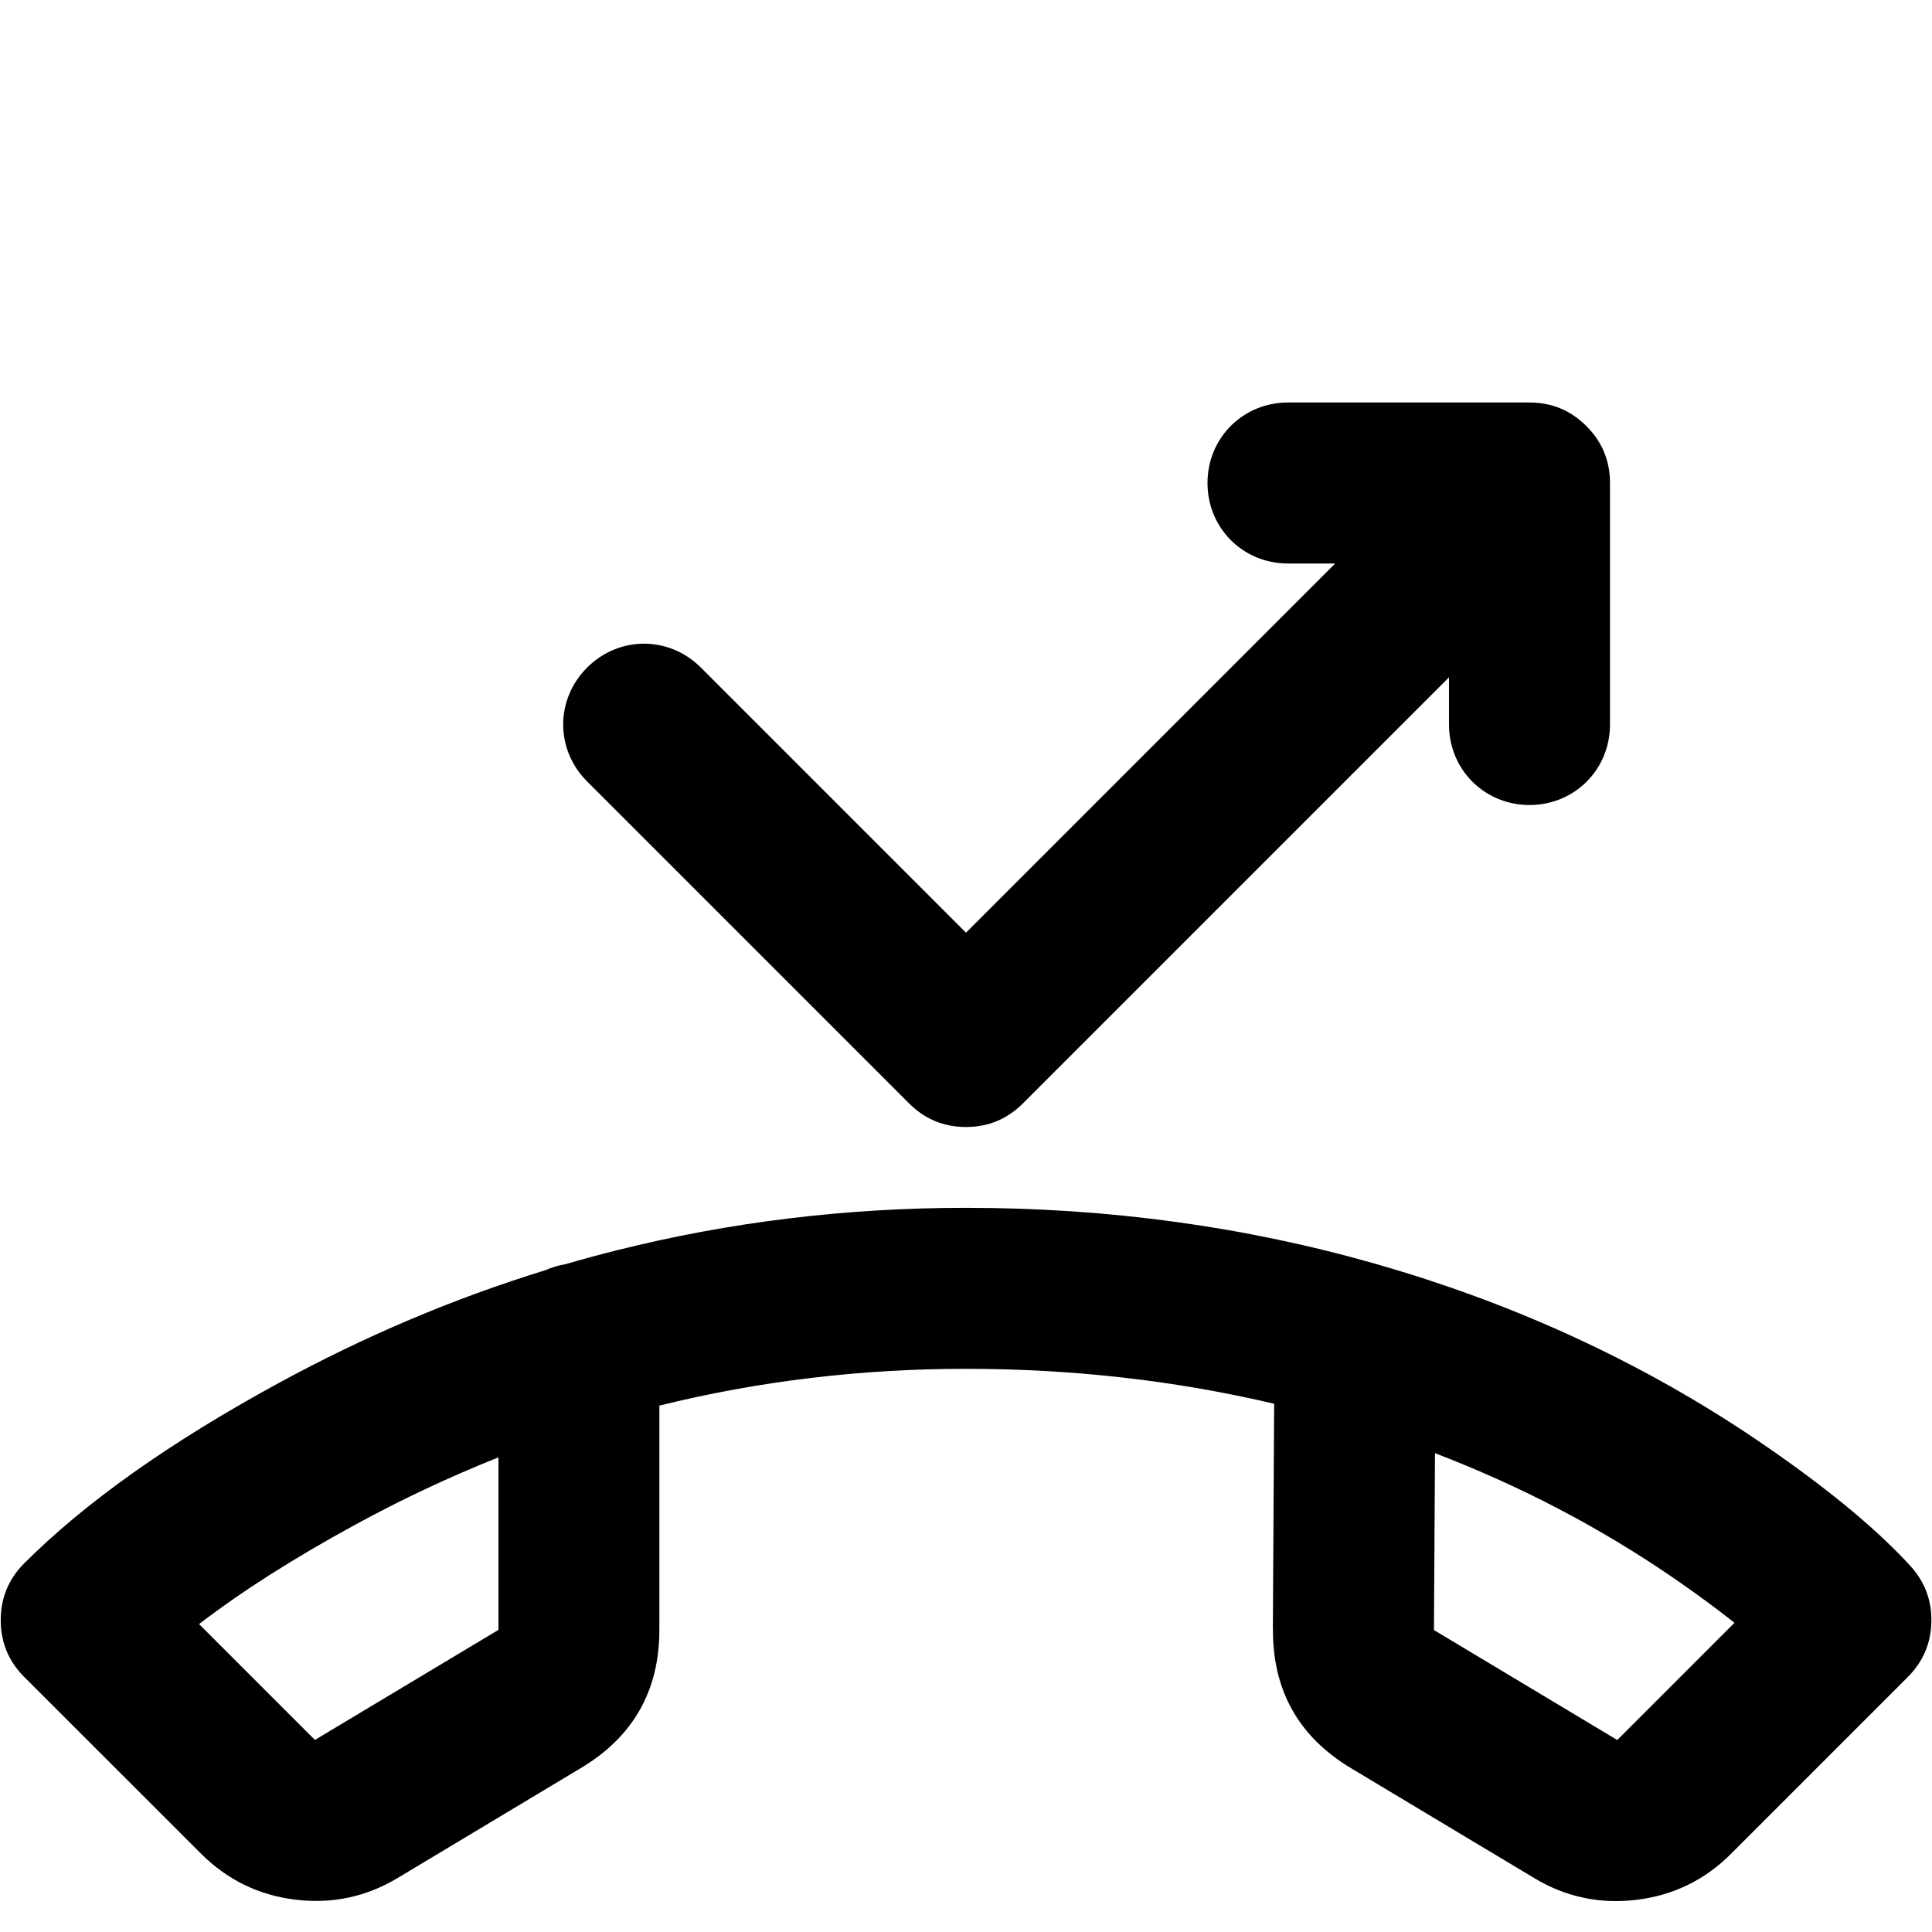
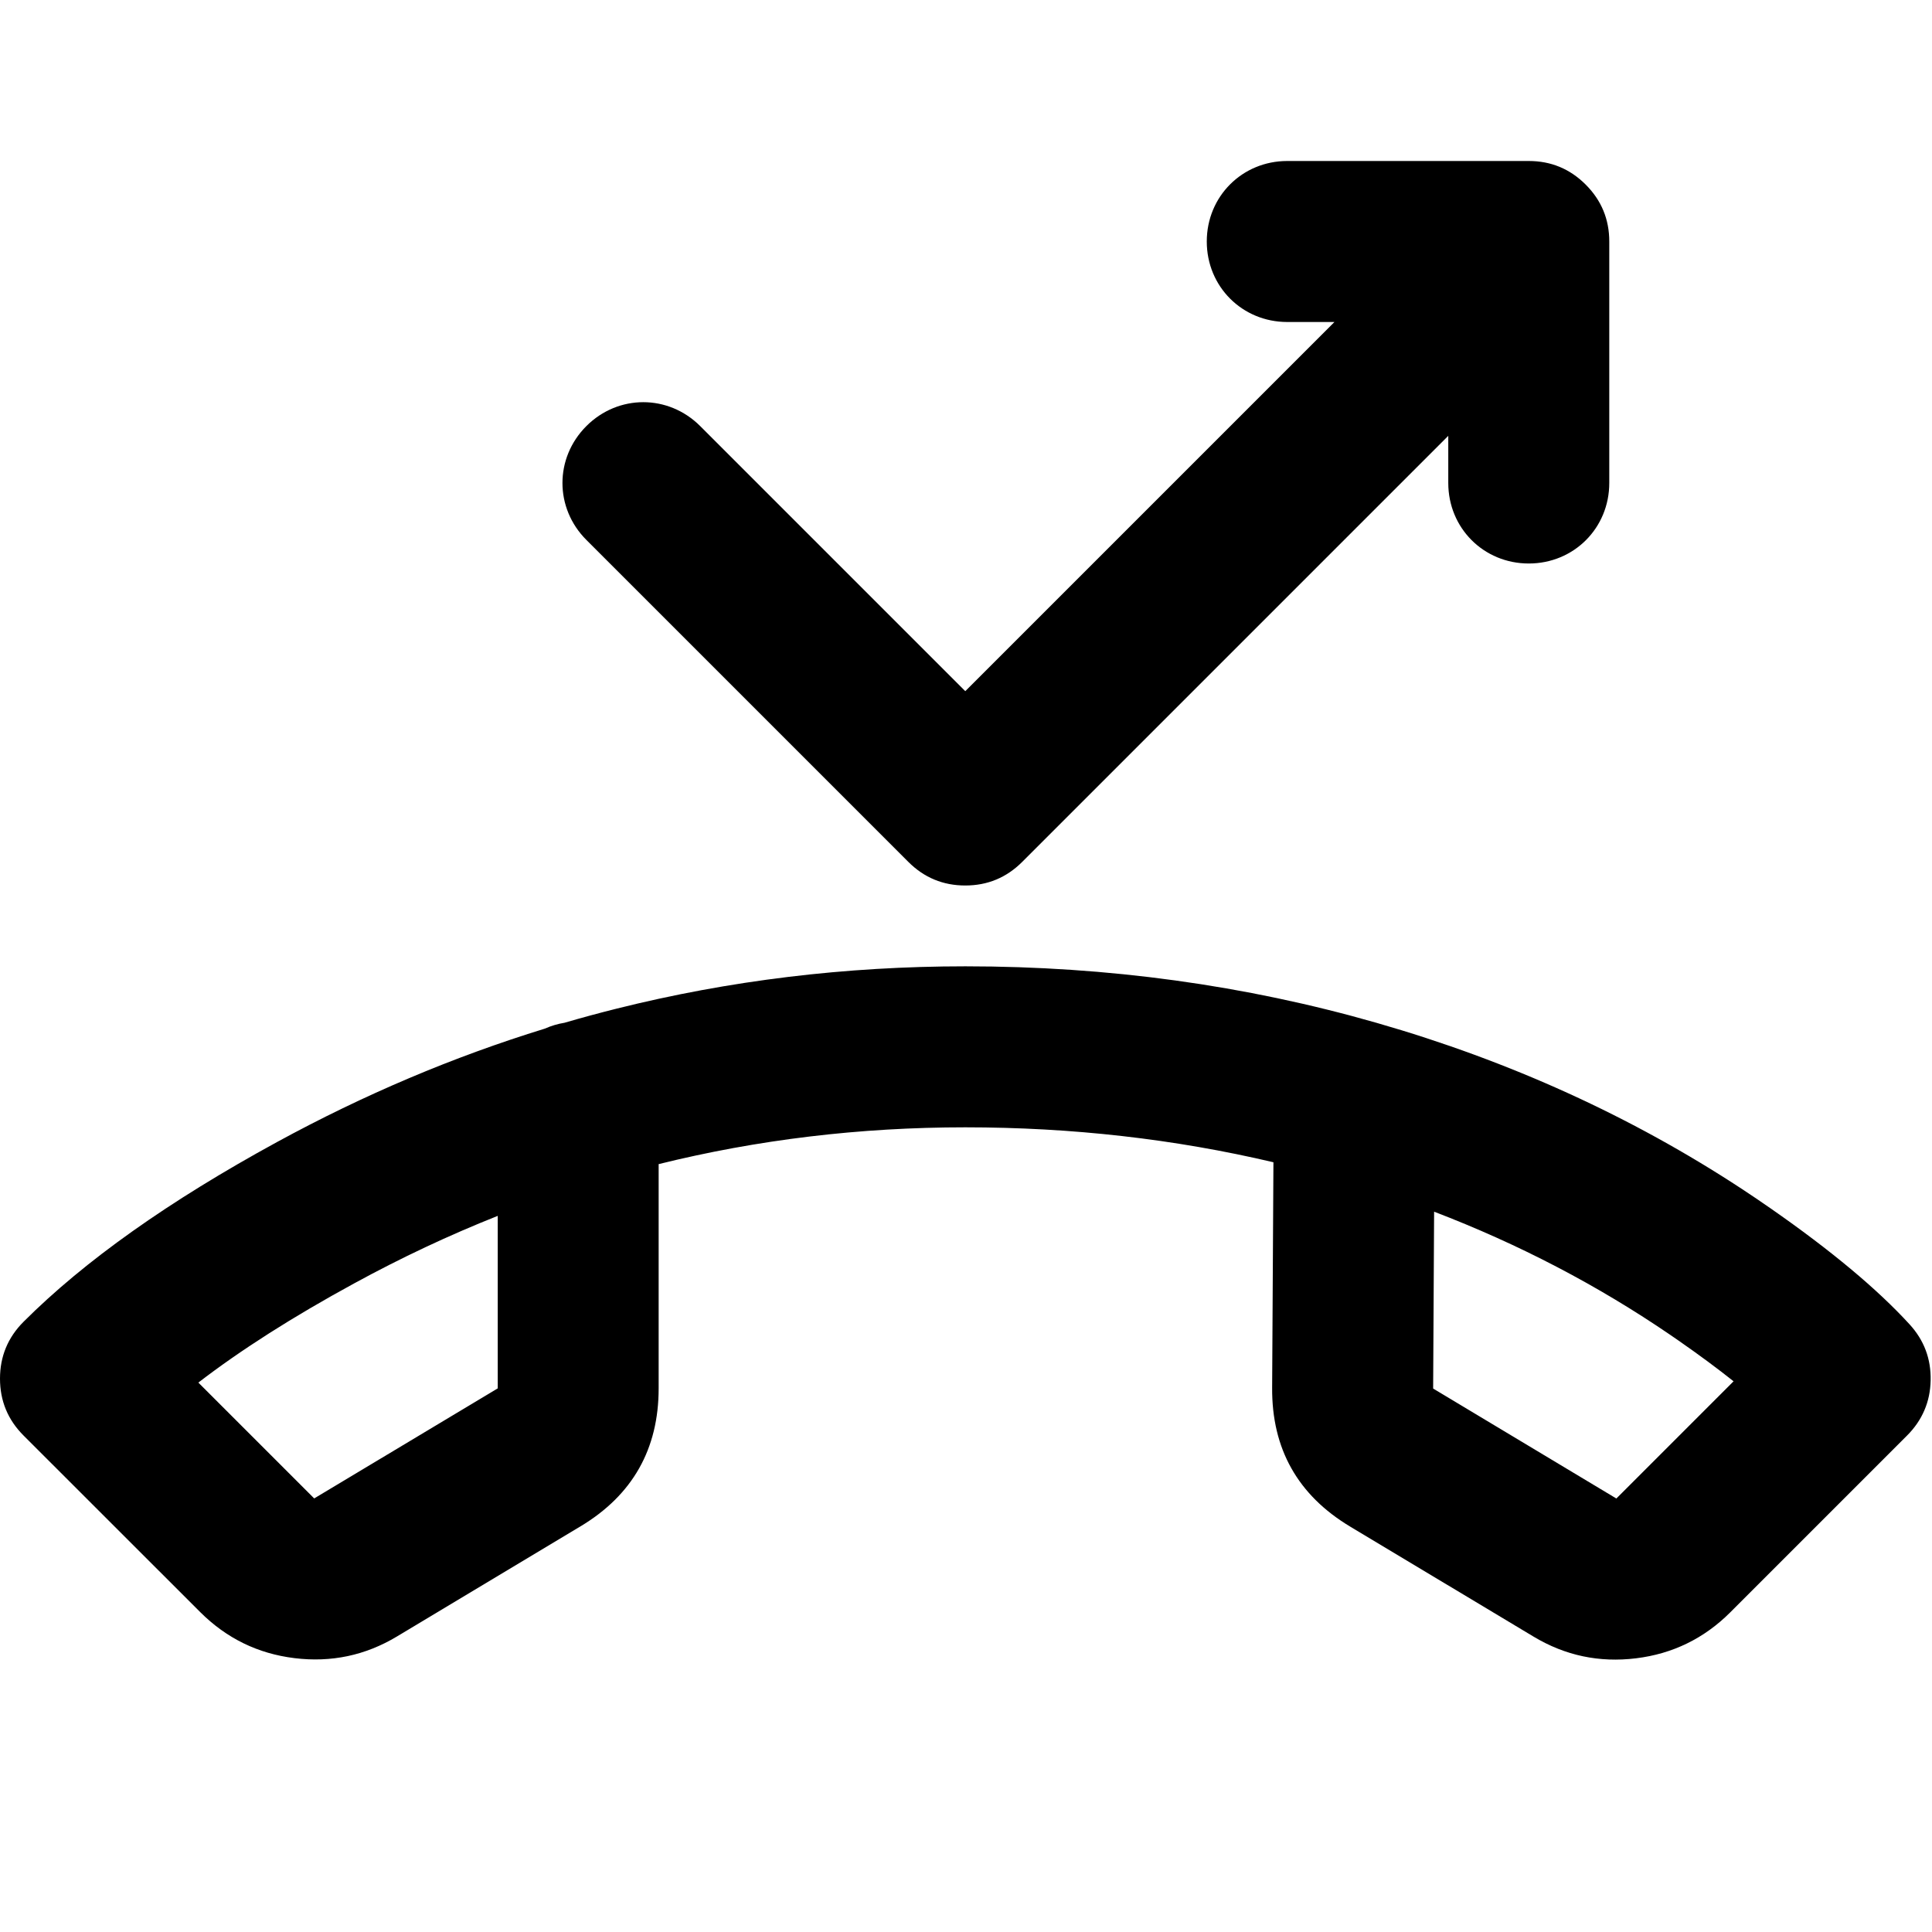
<svg xmlns="http://www.w3.org/2000/svg" width="24" height="24" fill="none" viewBox="0 0 24 24">
-   <path fill="#000" fill-rule="evenodd" d="m15.812 20.237.016-2.799q-1.844-.434-3.828-.434-1.961 0-3.809.457v2.785q0 .566-.243.995t-.728.72l-2.28 1.368q-.295.177-.613.244t-.66.025-.634-.185-.536-.386L.302 20.833q-.293-.293-.293-.707t.293-.707q1.132-1.132 3.148-2.232 1.619-.883 3.327-1.409a1 1 0 0 1 .245-.073 17 17 0 0 1 .646-.175q2.101-.526 4.333-.526 2.661 0 5.108.702 2.48.712 4.539 2.064.181.119.359.243 1.123.782 1.723 1.438.271.296.262.697-.004.201-.078.372-.073.171-.215.313l-2.196 2.196q-.243.243-.536.386t-.634.185-.66-.025-.613-.244l-2.277-1.366q-.489-.293-.731-.725t-.239-1.002m2.0.011.013-2.197q1.58.605 2.939 1.534.05.034.1.069.381.265.681.504l-1.456 1.456zM15 6c0 .56.44 1 1 1h.586L12 11.586l-3.293-3.293c-.396-.396-1.018-.396-1.414 0-.396.396-.396 1.018 0 1.414l4 4q.293.293.707.293.414 0 .707-.293L18 8.414V9c0 .56.44 1 1 1s1-.44 1-1V6q0-.414-.293-.707T19 5h-3c-.56 0-1 .44-1 1M6.192 20.247v-2.143a16.3 16.3 0 0 0-1.784.839q-1.142.623-1.935 1.232l1.439 1.439z" />
+   <path fill="#000" fill-rule="evenodd" d="m15.803 17.237.016-2.799q-1.844-.434-3.828-.434-1.962 0-3.809.457v2.785q0 .566-.243.995t-.728.72l-2.28 1.368q-.295.177-.613.244t-.66.025-.634-.185-.536-.386L.293 17.833q-.293-.293-.293-.707t.293-.707q1.132-1.132 3.148-2.232 1.619-.883 3.327-1.409a1 1 0 0 1 .245-.073q.321-.094.646-.175 2.101-.526 4.333-.526 2.66 0 5.108.702 2.48.712 4.539 2.064.181.119.359.243 1.123.782 1.723 1.438.271.296.262.697-.004.201-.078.372-.073.171-.215.313l-2.196 2.196q-.243.243-.536.386-.292.143-.634.185t-.66-.025-.613-.244l-2.277-1.366q-.489-.293-.732-.725-.243-.431-.239-1.002m2 .011.012-2.197q1.58.605 2.939 1.534.05.034.1.069.381.265.681.504l-1.456 1.456zM14.991 3c0 .56.44 1 1 1h.586L11.991 8.586l-3.293-3.293c-.396-.396-1.018-.396-1.414 0-.396.396-.396 1.018 0 1.414l4 4q.293.293.707.293.414 0 .707-.293l5.293-5.293V6c0 .56.44 1 1 1s1-.44 1-1V3q0-.414-.293-.707-.293-.293-.707-.293h-3c-.56 0-1 .44-1 1M6.183 17.247v-2.143q-.907.36-1.784.839-1.143.623-1.935 1.232l1.439 1.439z" />
</svg>
